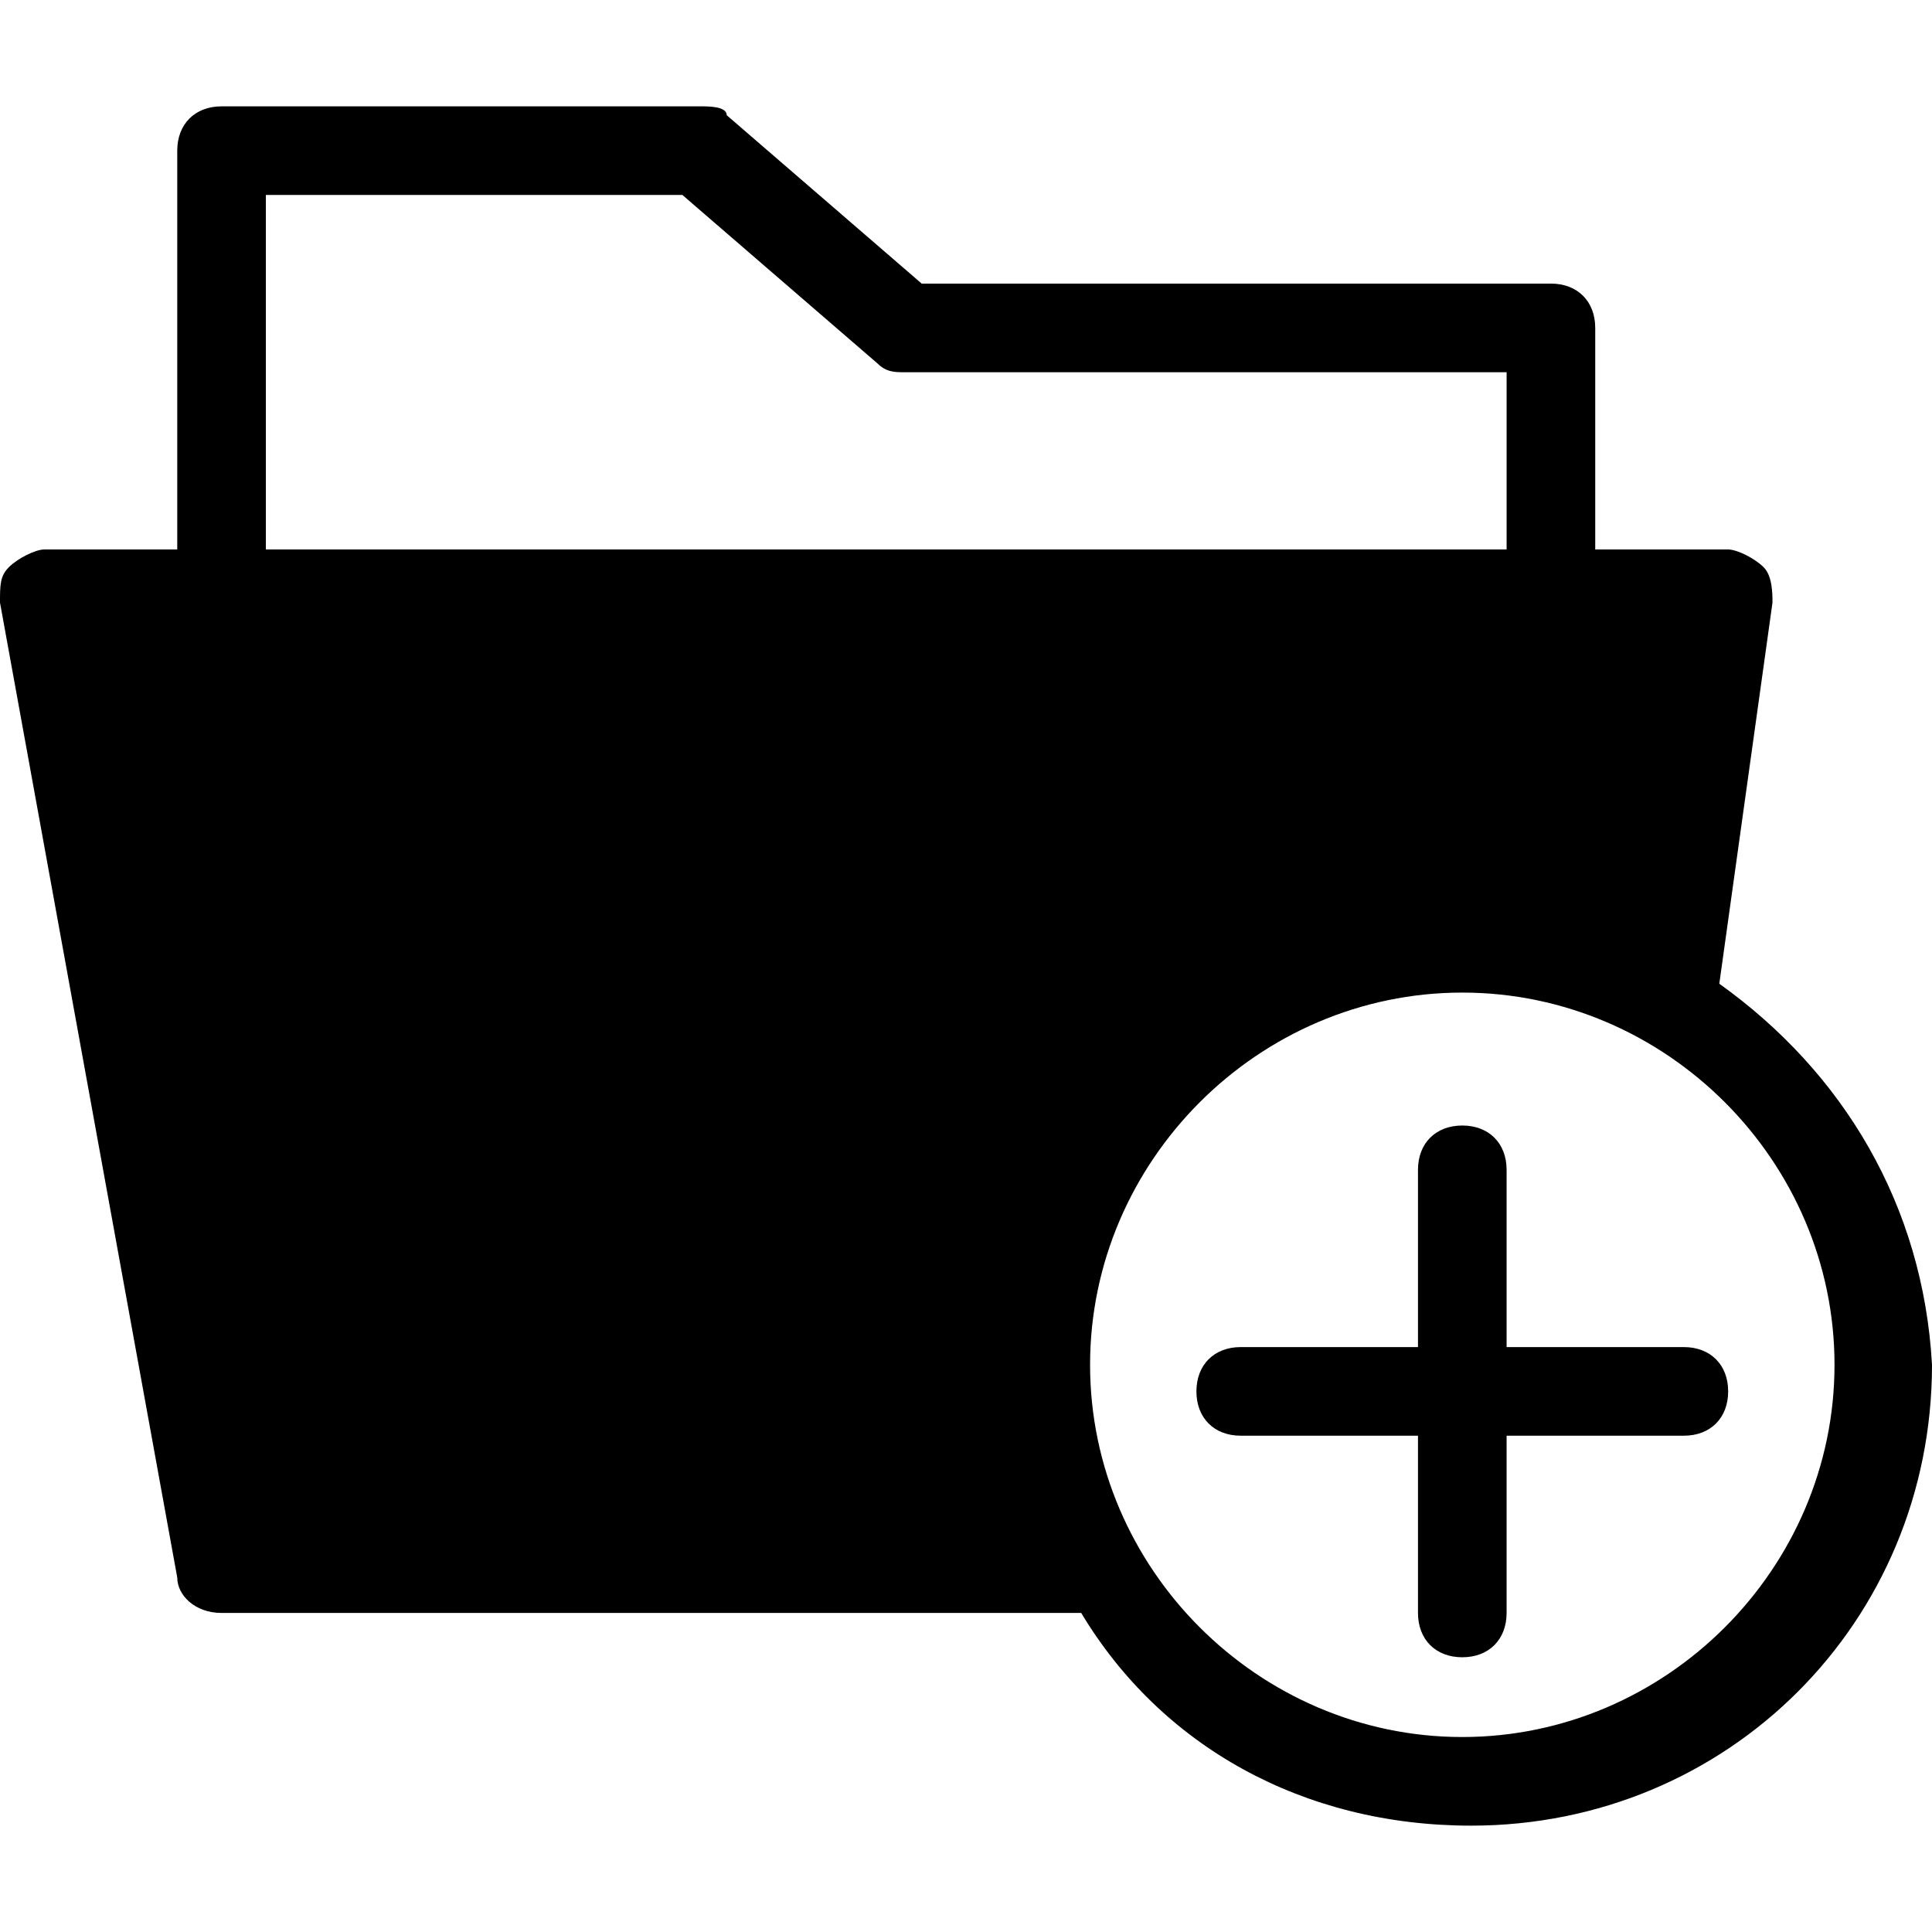
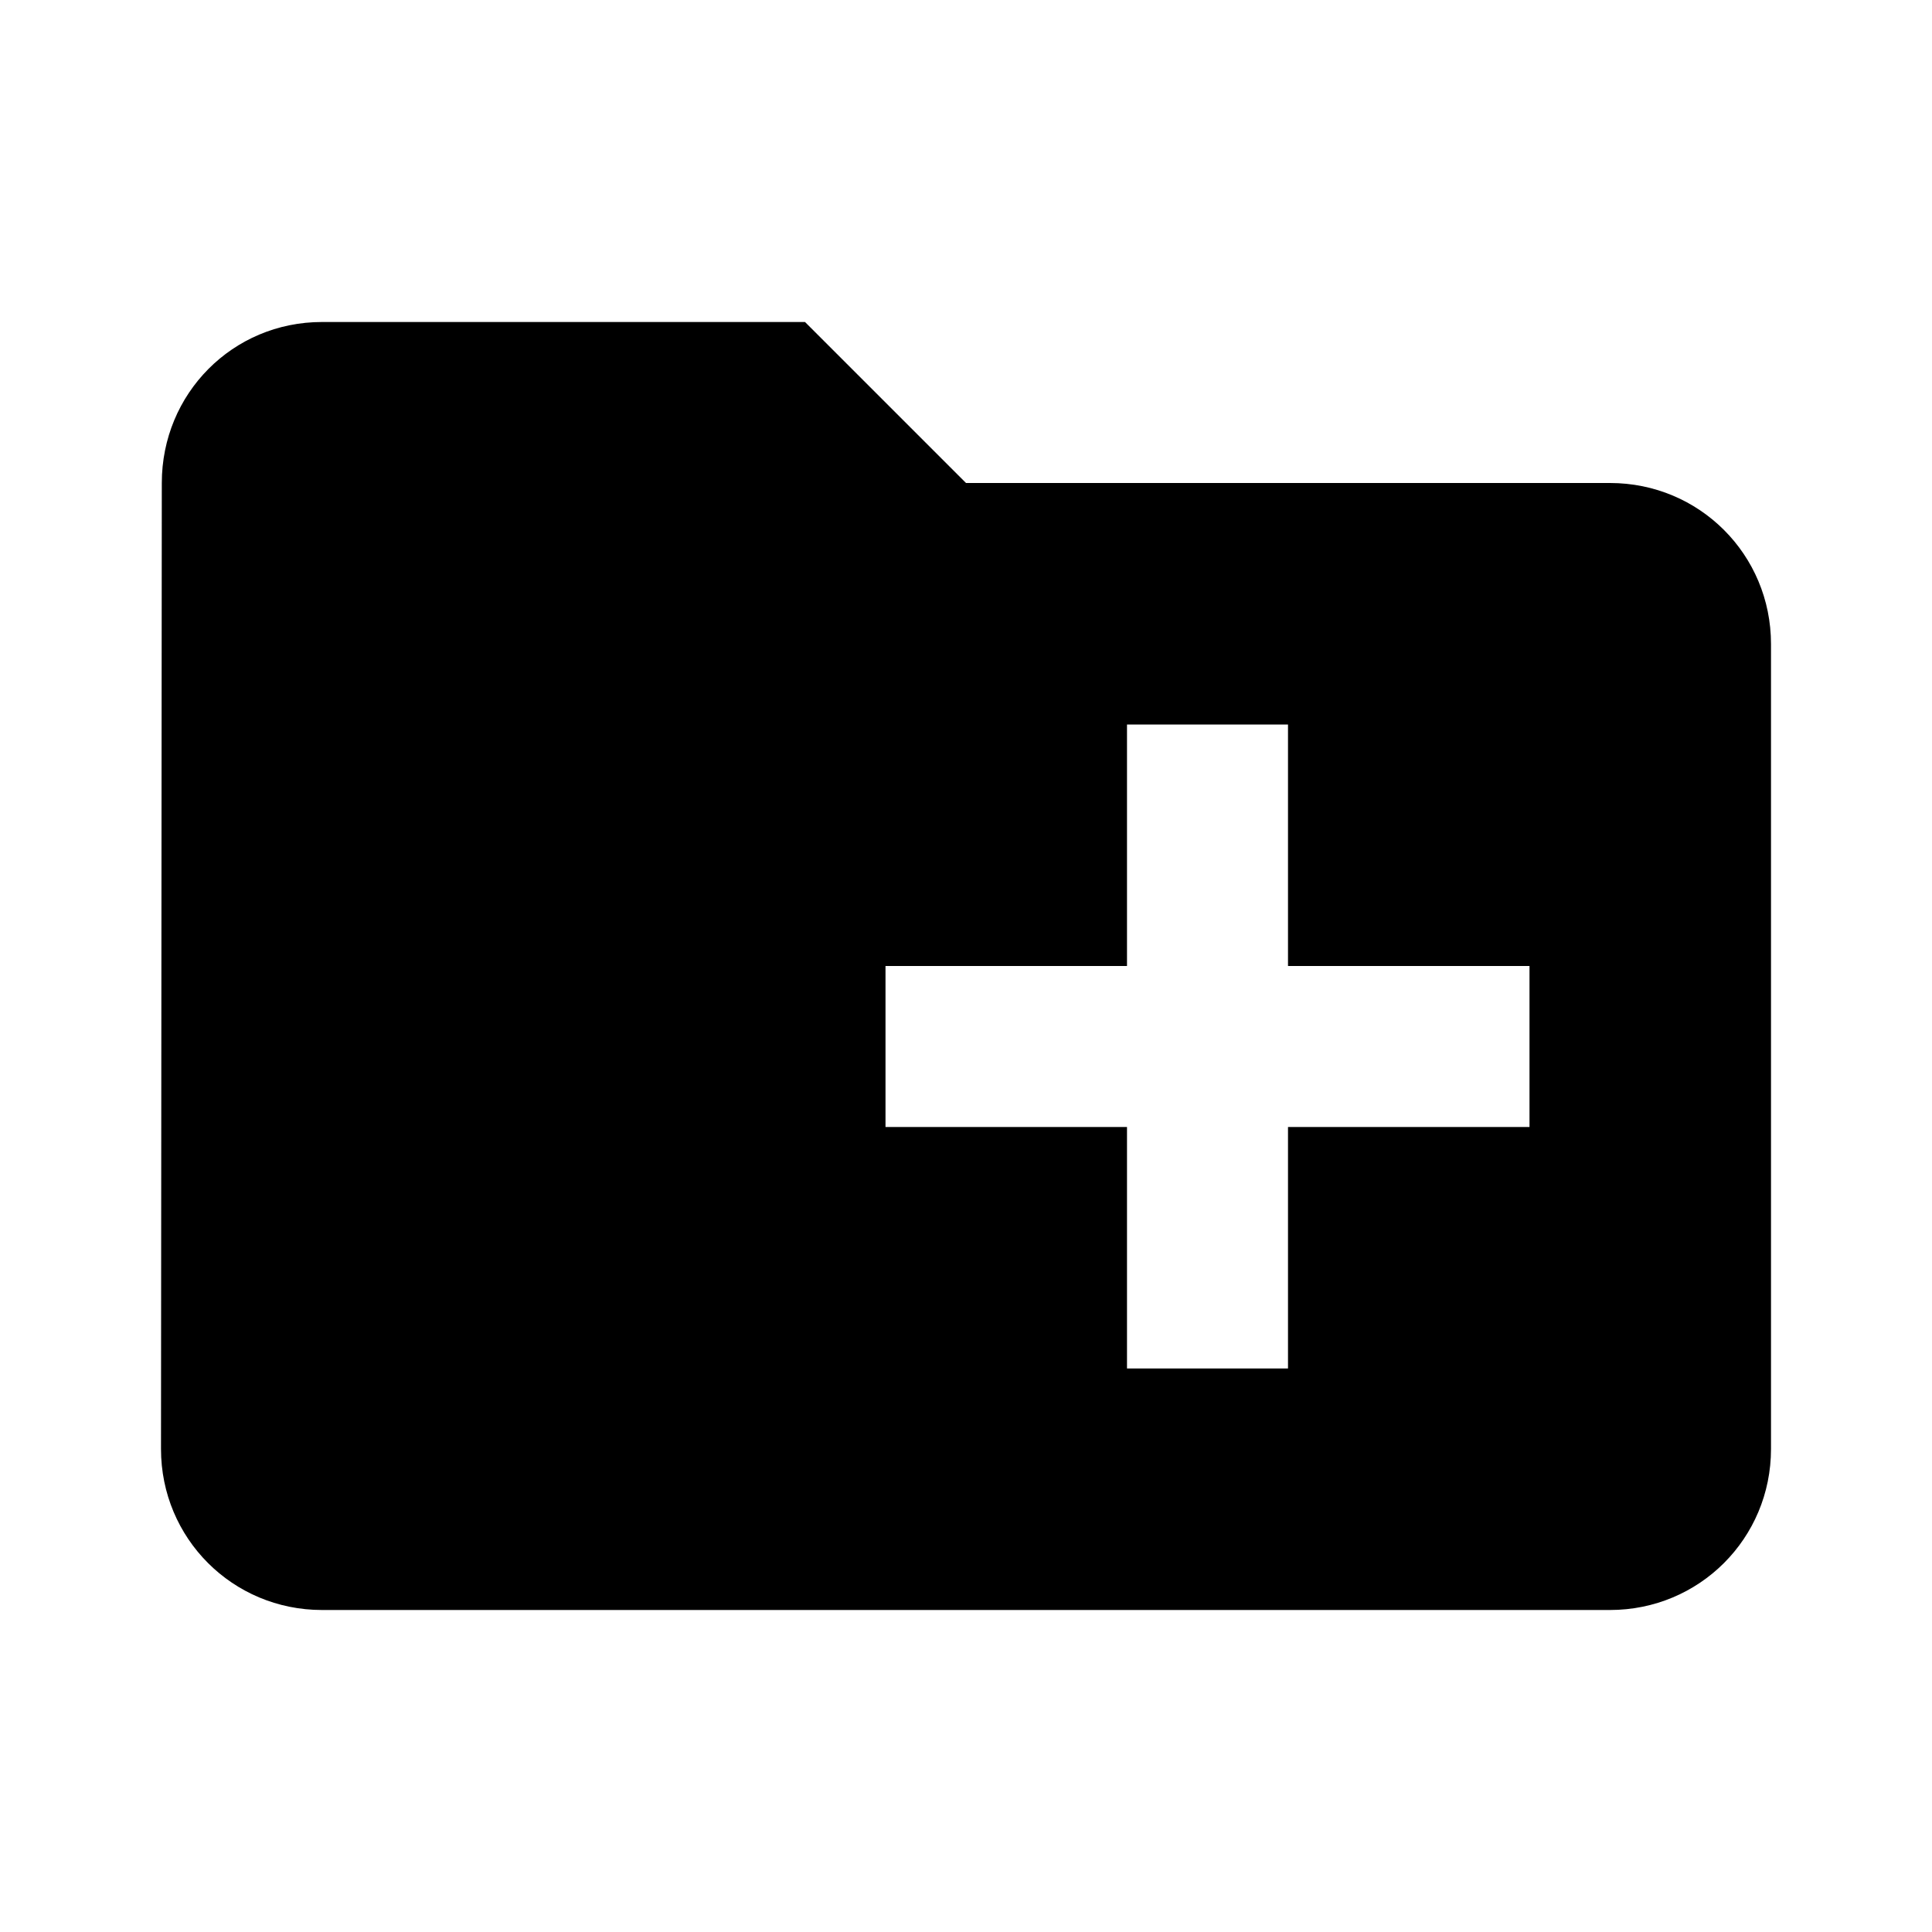
- <svg xmlns="http://www.w3.org/2000/svg" version="1.1" id="Capa_1" x="0px" y="0px" viewBox="0 0 548.266 548.266" style="enable-background:new 0 0 548.266 548.266;" xml:space="preserve">
-   <g>
-     <g>
-       <path d="M487.906,279.163l15.09-108.144c0-2.515,0-7.545-2.515-10.06c-2.515-2.515-7.545-5.03-10.06-5.03h-37.725V93.054    c0-7.545-5.03-12.575-12.575-12.575H261.558l-55.33-47.785c0-2.515-5.03-2.515-7.545-2.515H62.874    c-7.545,0-12.575,5.03-12.575,12.575v113.174H12.575c-2.515,0-7.545,2.515-10.06,5.03C0,163.474,0,165.989,0,171.019l50.3,276.648    c0,5.03,5.03,10.06,12.575,10.06h238.923c2.515,0,2.515,0,5.03,0c22.635,37.725,62.874,60.359,110.659,60.359    c72.934,0,130.779-57.845,130.779-130.779C545.751,342.037,523.116,304.313,487.906,279.163z M75.449,155.929V55.33h118.204    l55.33,47.785c2.515,2.515,5.03,2.515,7.545,2.515h171.019v50.3H75.449z M414.972,492.936    c-57.845,0-105.629-47.785-105.629-105.629s47.785-105.629,105.629-105.629s105.629,47.785,105.629,105.629    S472.816,492.936,414.972,492.936z" />
-       <path d="M477.846,382.277h-50.3v-50.3c0-7.545-5.03-12.575-12.575-12.575s-12.575,5.03-12.575,12.575v50.3h-50.3    c-7.545,0-12.575,5.03-12.575,12.575s5.03,12.575,12.575,12.575h50.3v50.3c0,7.545,5.03,12.575,12.575,12.575    s12.575-5.03,12.575-12.575v-50.3h50.3c7.545,0,12.575-5.03,12.575-12.575S485.391,382.277,477.846,382.277z" />
-     </g>
-   </g>
-   <g>
- </g>
-   <g>
- </g>
-   <g>
- </g>
-   <g>
- </g>
-   <g>
- </g>
-   <g>
- </g>
-   <g>
- </g>
-   <g>
- </g>
-   <g>
- </g>
-   <g>
- </g>
-   <g>
- </g>
-   <g>
- </g>
-   <g>
- </g>
-   <g>
- </g>
-   <g>
- </g>
+ <svg xmlns="http://www.w3.org/2000/svg" height="24" viewBox="0 0 24 24" width="24">
+   <path d="M0 0h24v24H0V0z" fill="none" />
+   <path d="M20 6h-8l-2-2H4c-1.11 0-1.99.89-1.99 2L2 18c0 1.11.89 2 2 2h16c1.11 0 2-.89 2-2V8c0-1.11-.89-2-2-2zm-1 8h-3v3h-2v-3h-3v-2h3V9h2v3h3v2z" />
</svg>
